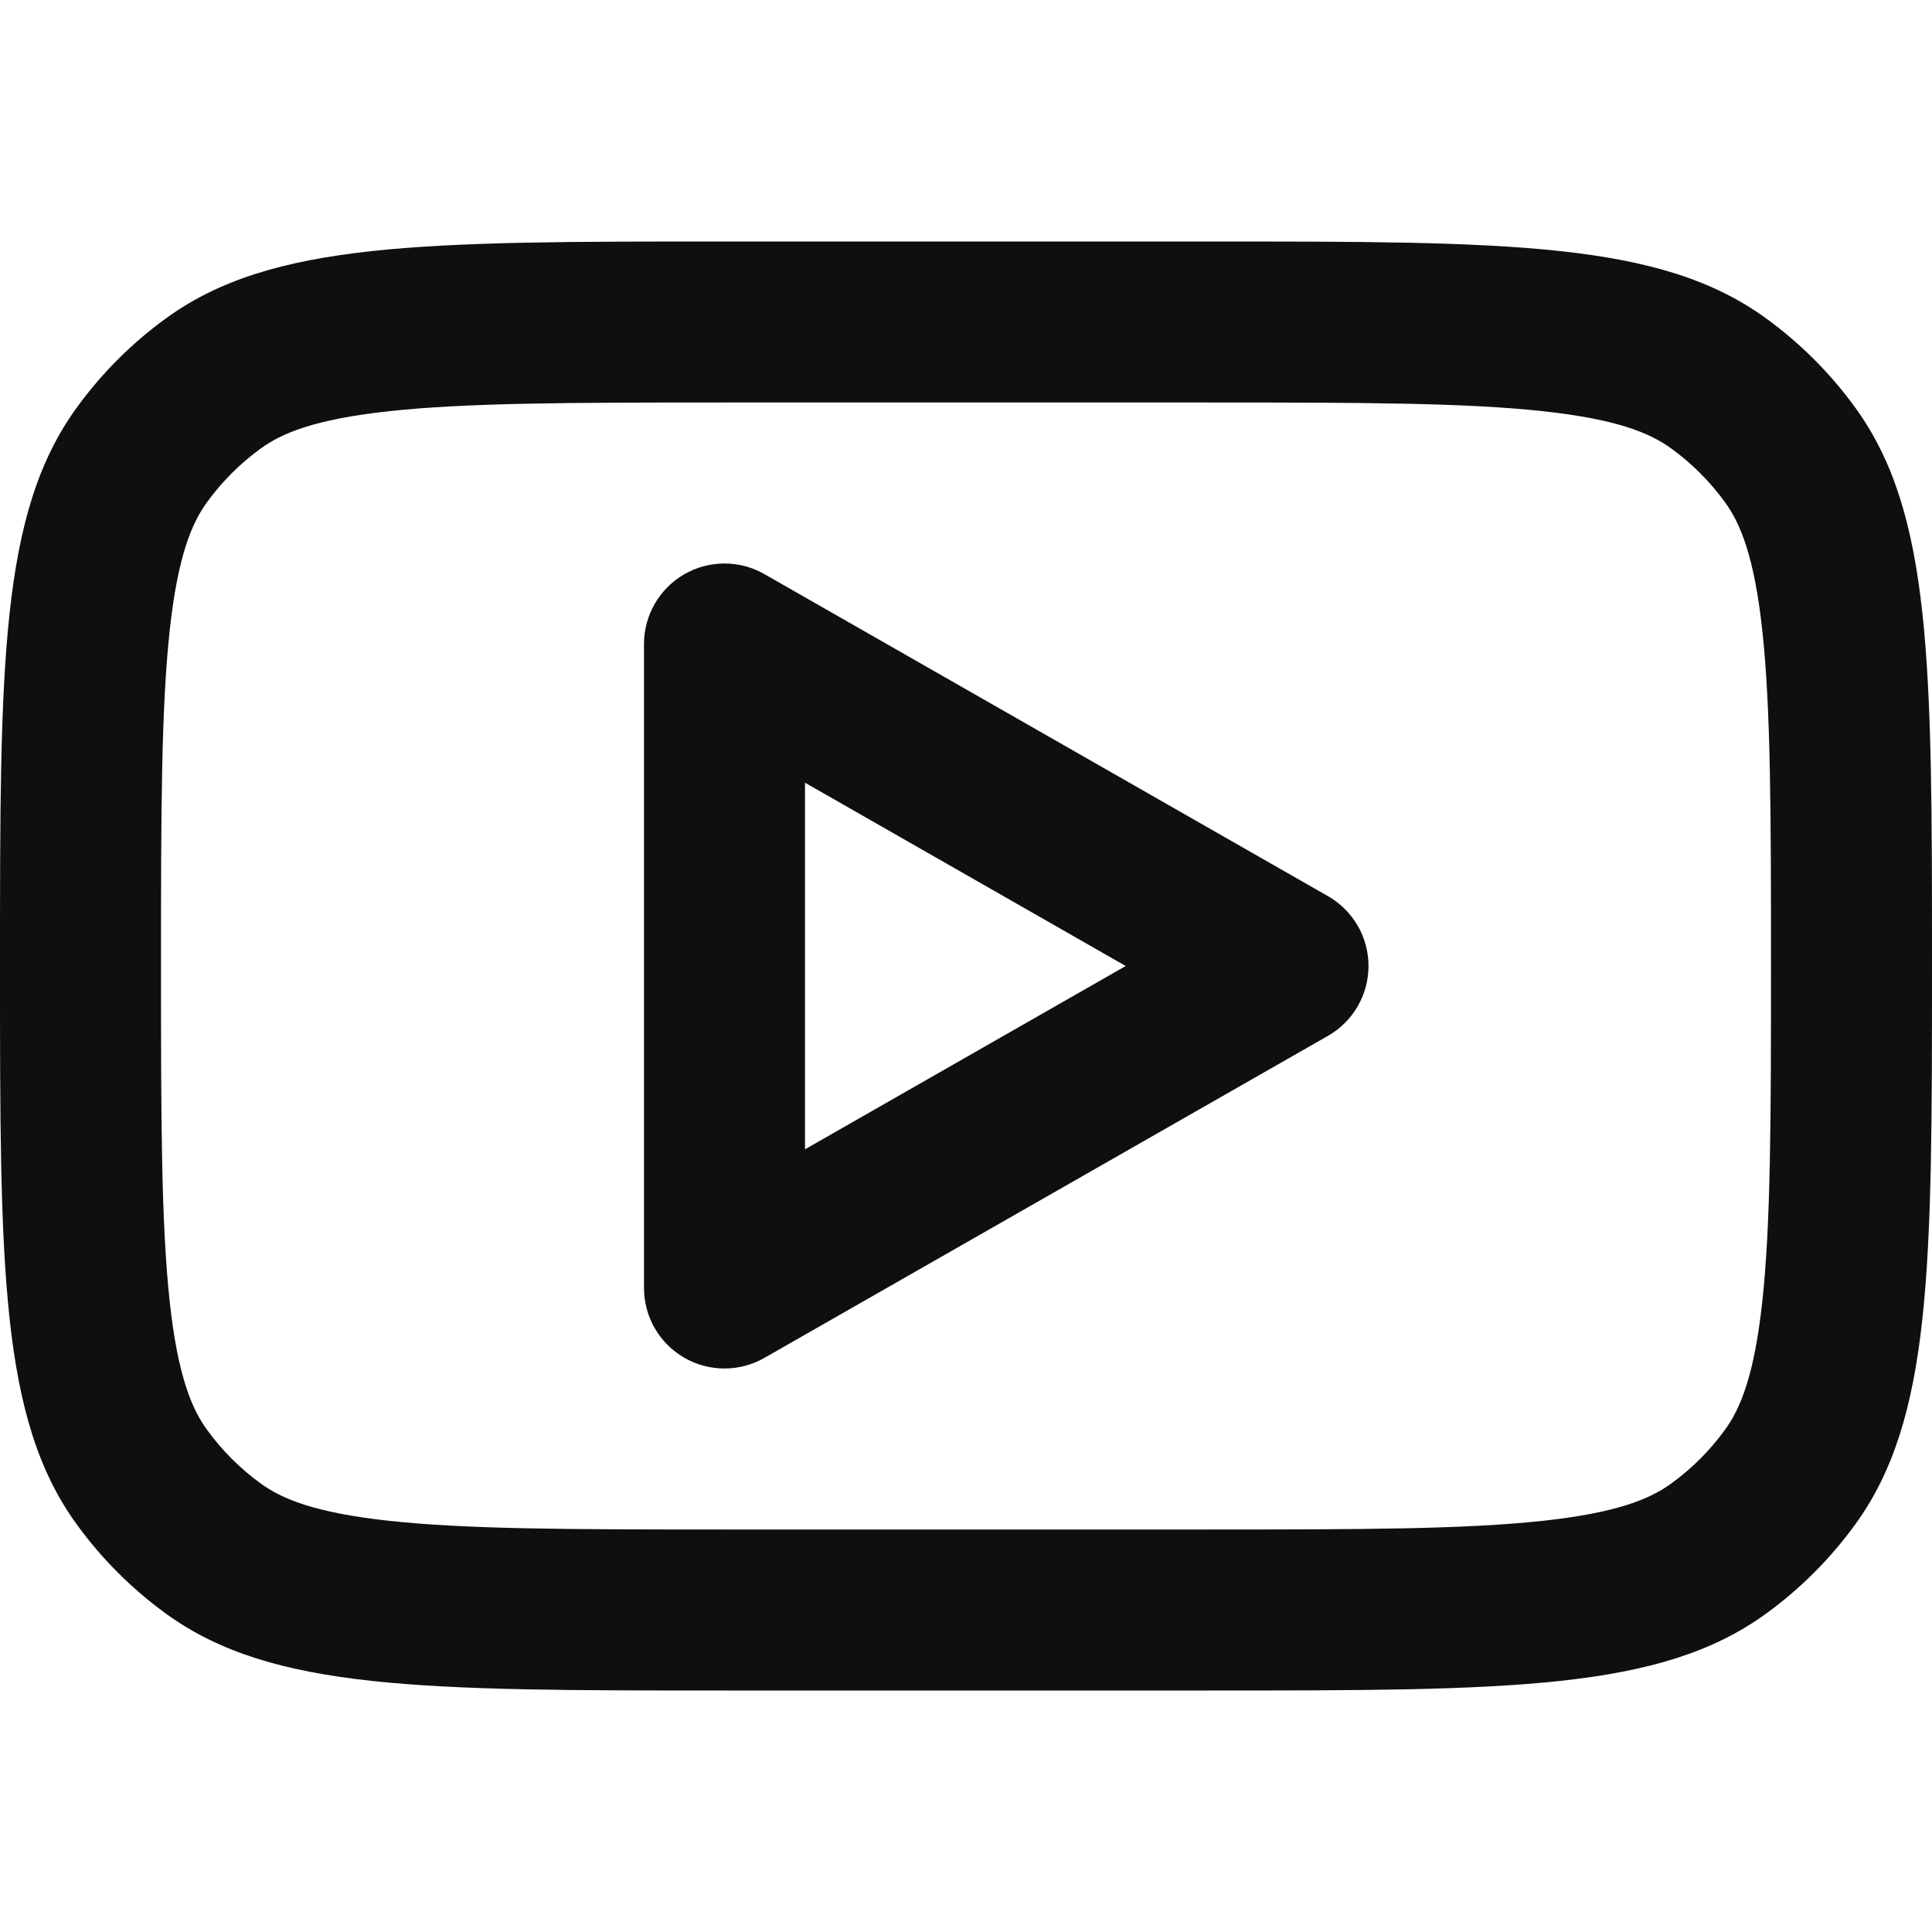
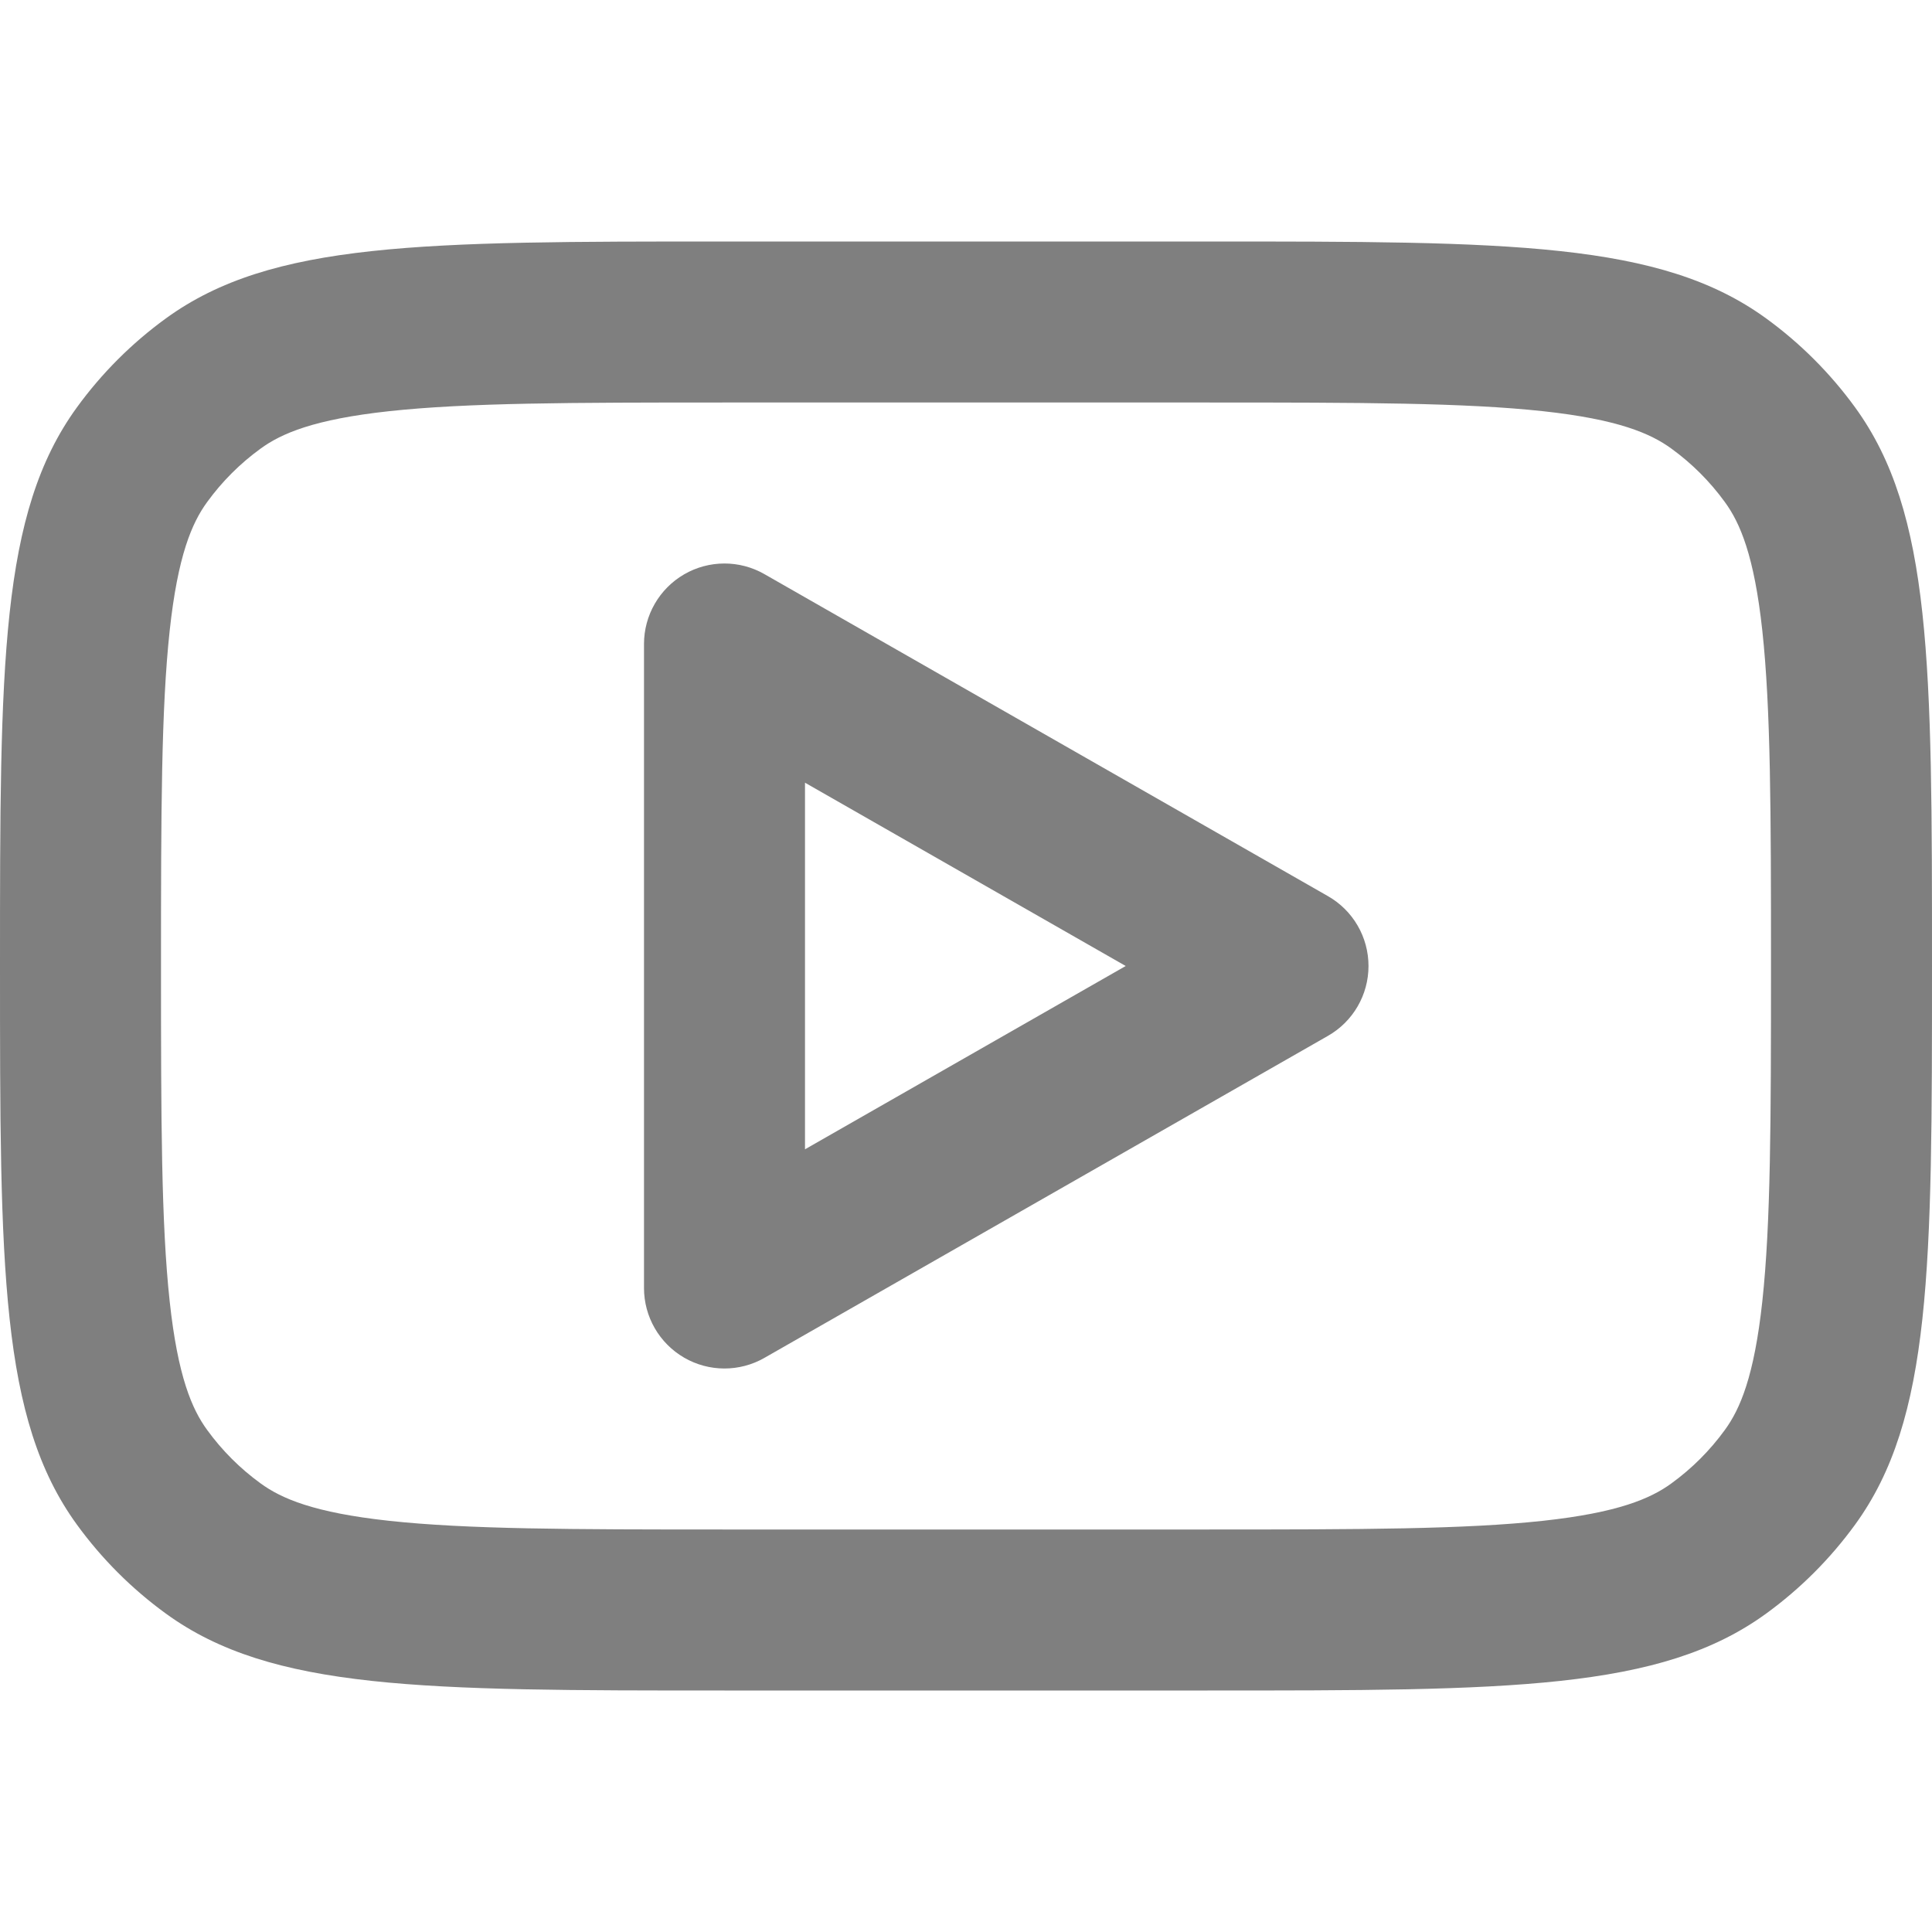
<svg xmlns="http://www.w3.org/2000/svg" viewBox="0 0 24 24" fill="none">
  <g id="SVGRepo_bgCarrier" stroke-width="0" />
  <g id="SVGRepo_tracerCarrier" stroke-linecap="round" stroke-linejoin="round" />
  <g id="SVGRepo_iconCarrier">
-     <path fill-rule="evenodd" clip-rule="evenodd" d="M9.496 7.132C9.187 6.955 8.806 6.956 8.498 7.135C8.19 7.314 8 7.644 8 8V16C8 16.357 8.19 16.686 8.498 16.865C8.806 17.044 9.187 17.045 9.496 16.868L16.496 12.868C16.808 12.69 17 12.359 17 12C17 11.641 16.808 11.31 16.496 11.132L9.496 7.132ZM13.984 12L10 14.277V9.723L13.984 12Z" fill="#0F0F0F" />
-     <path fill-rule="evenodd" clip-rule="evenodd" d="M0 12C0 8.25 0 6.375 0.955 5.061C1.263 4.637 1.637 4.263 2.061 3.955C3.375 3 5.25 3 9 3H15C18.75 3 20.625 3 21.939 3.955C22.363 4.263 22.737 4.637 23.045 5.061C24 6.375 24 8.25 24 12C24 15.75 24 17.625 23.045 18.939C22.737 19.363 22.363 19.737 21.939 20.045C20.625 21 18.75 21 15 21H9C5.25 21 3.375 21 2.061 20.045C1.637 19.737 1.263 19.363 0.955 18.939C0 17.625 0 15.75 0 12ZM9 5H15C16.919 5 18.198 5.003 19.167 5.108C20.099 5.209 20.504 5.384 20.763 5.573C21.018 5.758 21.242 5.982 21.427 6.237C21.616 6.496 21.791 6.901 21.892 7.833C21.997 8.802 22 10.081 22 12C22 13.919 21.997 15.198 21.892 16.167C21.791 17.099 21.616 17.504 21.427 17.763C21.242 18.018 21.018 18.242 20.763 18.427C20.504 18.616 20.099 18.791 19.167 18.892C18.198 18.997 16.919 19 15 19H9C7.081 19 5.802 18.997 4.833 18.892C3.901 18.791 3.496 18.616 3.237 18.427C2.982 18.242 2.758 18.018 2.573 17.763C2.384 17.504 2.209 17.099 2.108 16.167C2.003 15.198 2 13.919 2 12C2 10.081 2.003 8.802 2.108 7.833C2.209 6.901 2.384 6.496 2.573 6.237C2.758 5.982 2.982 5.758 3.237 5.573C3.496 5.384 3.901 5.209 4.833 5.108C5.802 5.003 7.081 5 9 5Z" fill="#0F0F0F" />
+     <path fill-rule="evenodd" clip-rule="evenodd" d="M9.496 7.132C9.187 6.955 8.806 6.956 8.498 7.135C8.19 7.314 8 7.644 8 8V16C8 16.357 8.19 16.686 8.498 16.865C8.806 17.044 9.187 17.045 9.496 16.868L16.496 12.868C16.808 12.69 17 12.359 17 12C17 11.641 16.808 11.31 16.496 11.132L9.496 7.132ZM13.984 12L10 14.277V9.723L13.984 12Z" fill="#00000080" />
+     <path fill-rule="evenodd" clip-rule="evenodd" d="M0 12C0 8.25 0 6.375 0.955 5.061C1.263 4.637 1.637 4.263 2.061 3.955C3.375 3 5.25 3 9 3H15C18.75 3 20.625 3 21.939 3.955C22.363 4.263 22.737 4.637 23.045 5.061C24 6.375 24 8.25 24 12C24 15.75 24 17.625 23.045 18.939C22.737 19.363 22.363 19.737 21.939 20.045C20.625 21 18.75 21 15 21H9C5.25 21 3.375 21 2.061 20.045C1.637 19.737 1.263 19.363 0.955 18.939C0 17.625 0 15.75 0 12ZM9 5H15C16.919 5 18.198 5.003 19.167 5.108C20.099 5.209 20.504 5.384 20.763 5.573C21.018 5.758 21.242 5.982 21.427 6.237C21.616 6.496 21.791 6.901 21.892 7.833C21.997 8.802 22 10.081 22 12C22 13.919 21.997 15.198 21.892 16.167C21.791 17.099 21.616 17.504 21.427 17.763C21.242 18.018 21.018 18.242 20.763 18.427C20.504 18.616 20.099 18.791 19.167 18.892C18.198 18.997 16.919 19 15 19H9C7.081 19 5.802 18.997 4.833 18.892C3.901 18.791 3.496 18.616 3.237 18.427C2.982 18.242 2.758 18.018 2.573 17.763C2.384 17.504 2.209 17.099 2.108 16.167C2.003 15.198 2 13.919 2 12C2 10.081 2.003 8.802 2.108 7.833C2.209 6.901 2.384 6.496 2.573 6.237C2.758 5.982 2.982 5.758 3.237 5.573C3.496 5.384 3.901 5.209 4.833 5.108C5.802 5.003 7.081 5 9 5Z" fill="#00000080" />
  </g>
</svg>
